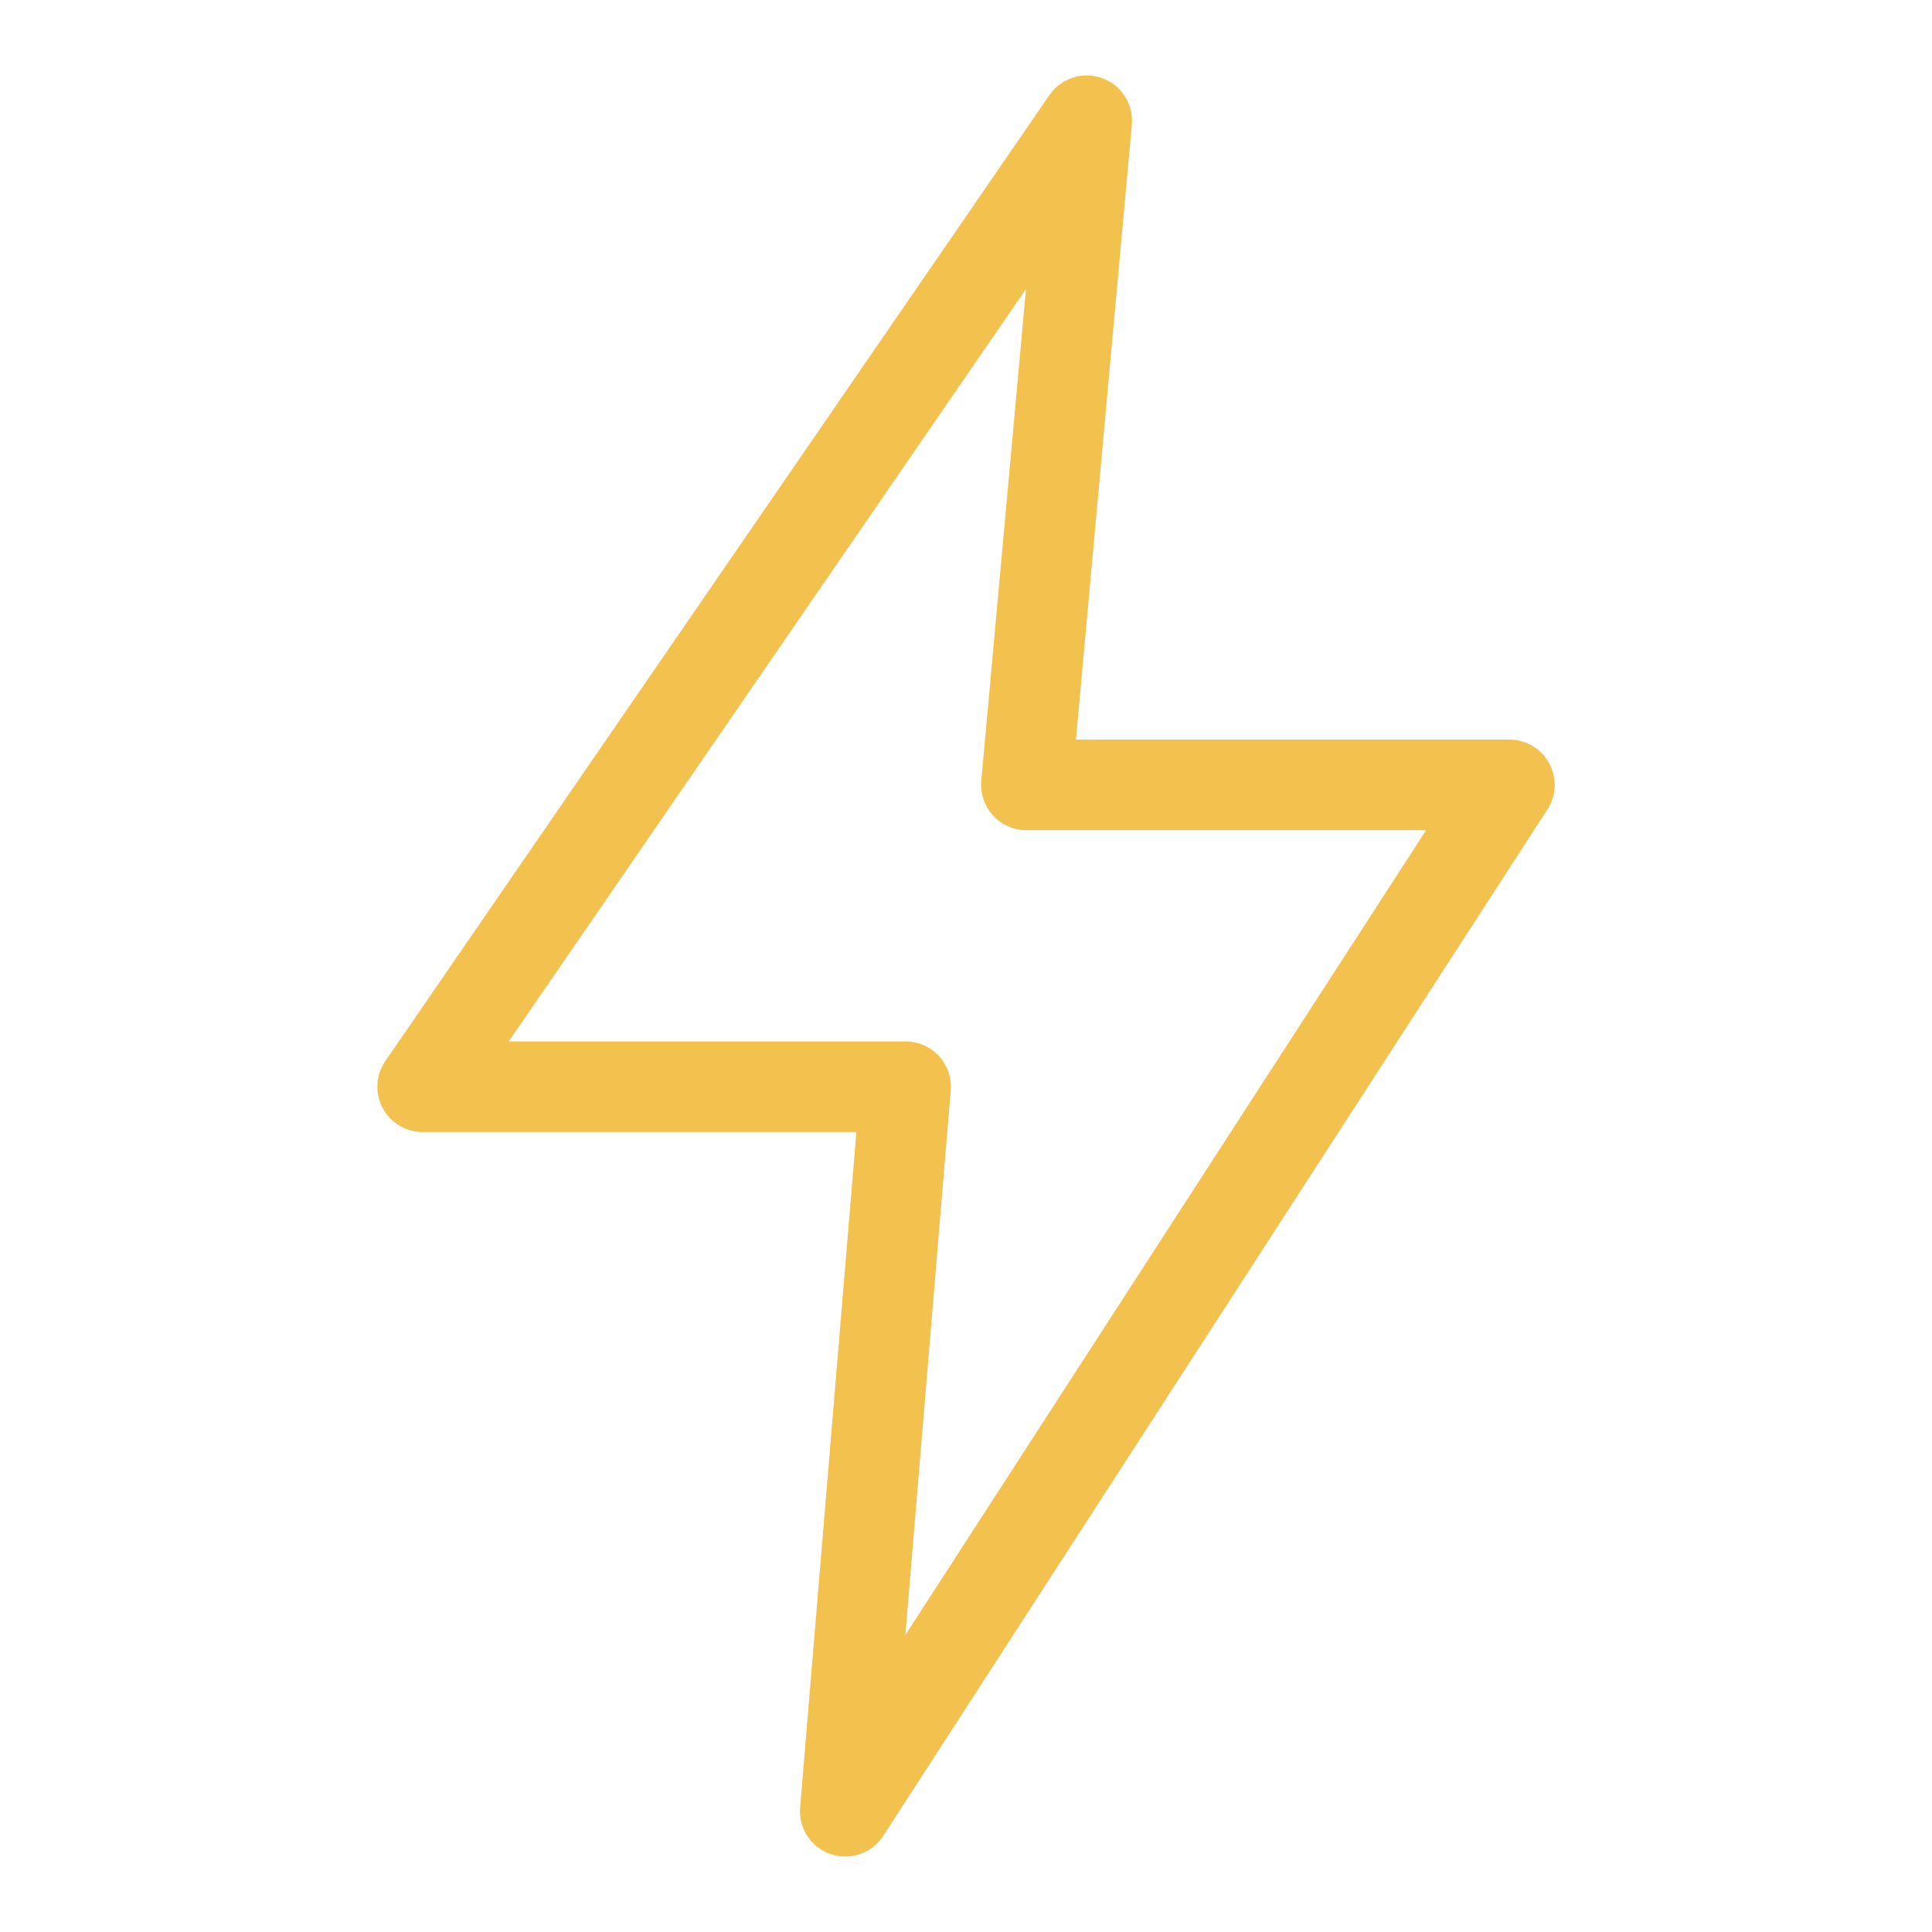
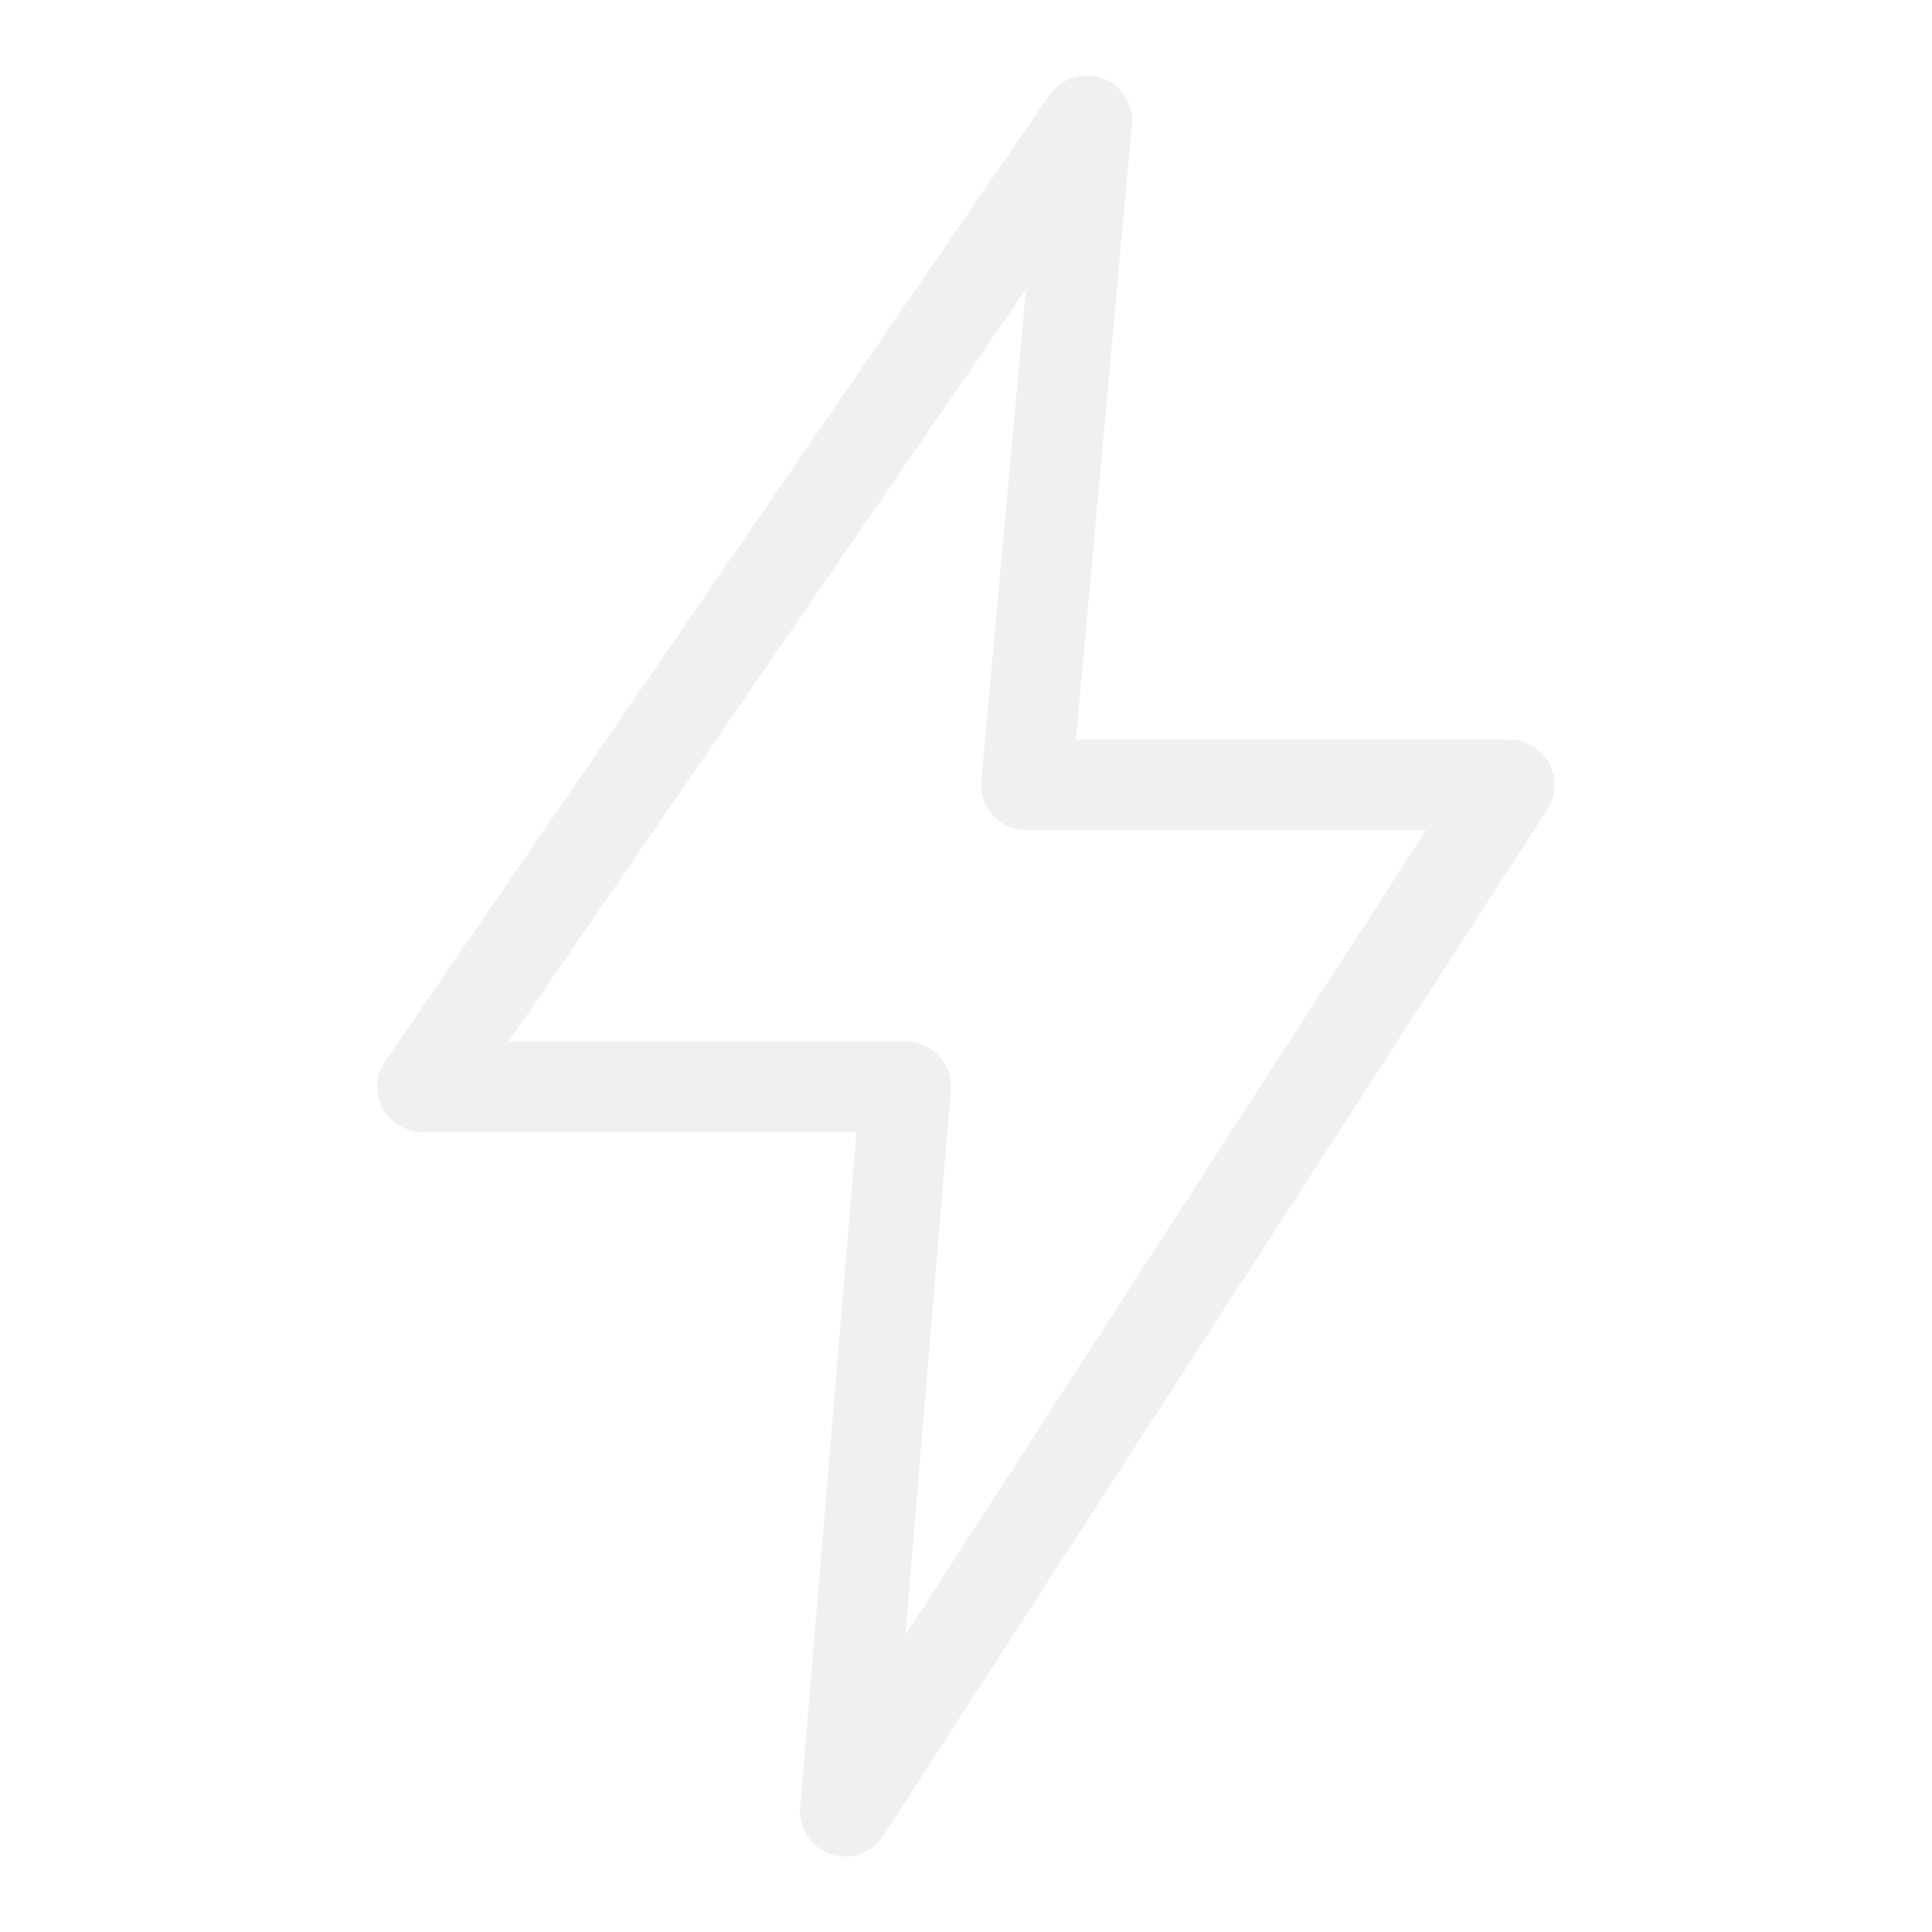
<svg xmlns="http://www.w3.org/2000/svg" width="64" height="64" viewBox="0 0 64 64">
-   <g fill="none" stroke="#f2c14e" stroke-width="3" stroke-linecap="round" stroke-linejoin="round">
+   <g fill="none" stroke="#f0f0f2" stroke-width="3" stroke-linecap="round" stroke-linejoin="round">
    <path d="M36 4 14 36h16l-2 24 22-34H34z" />
  </g>
</svg>
